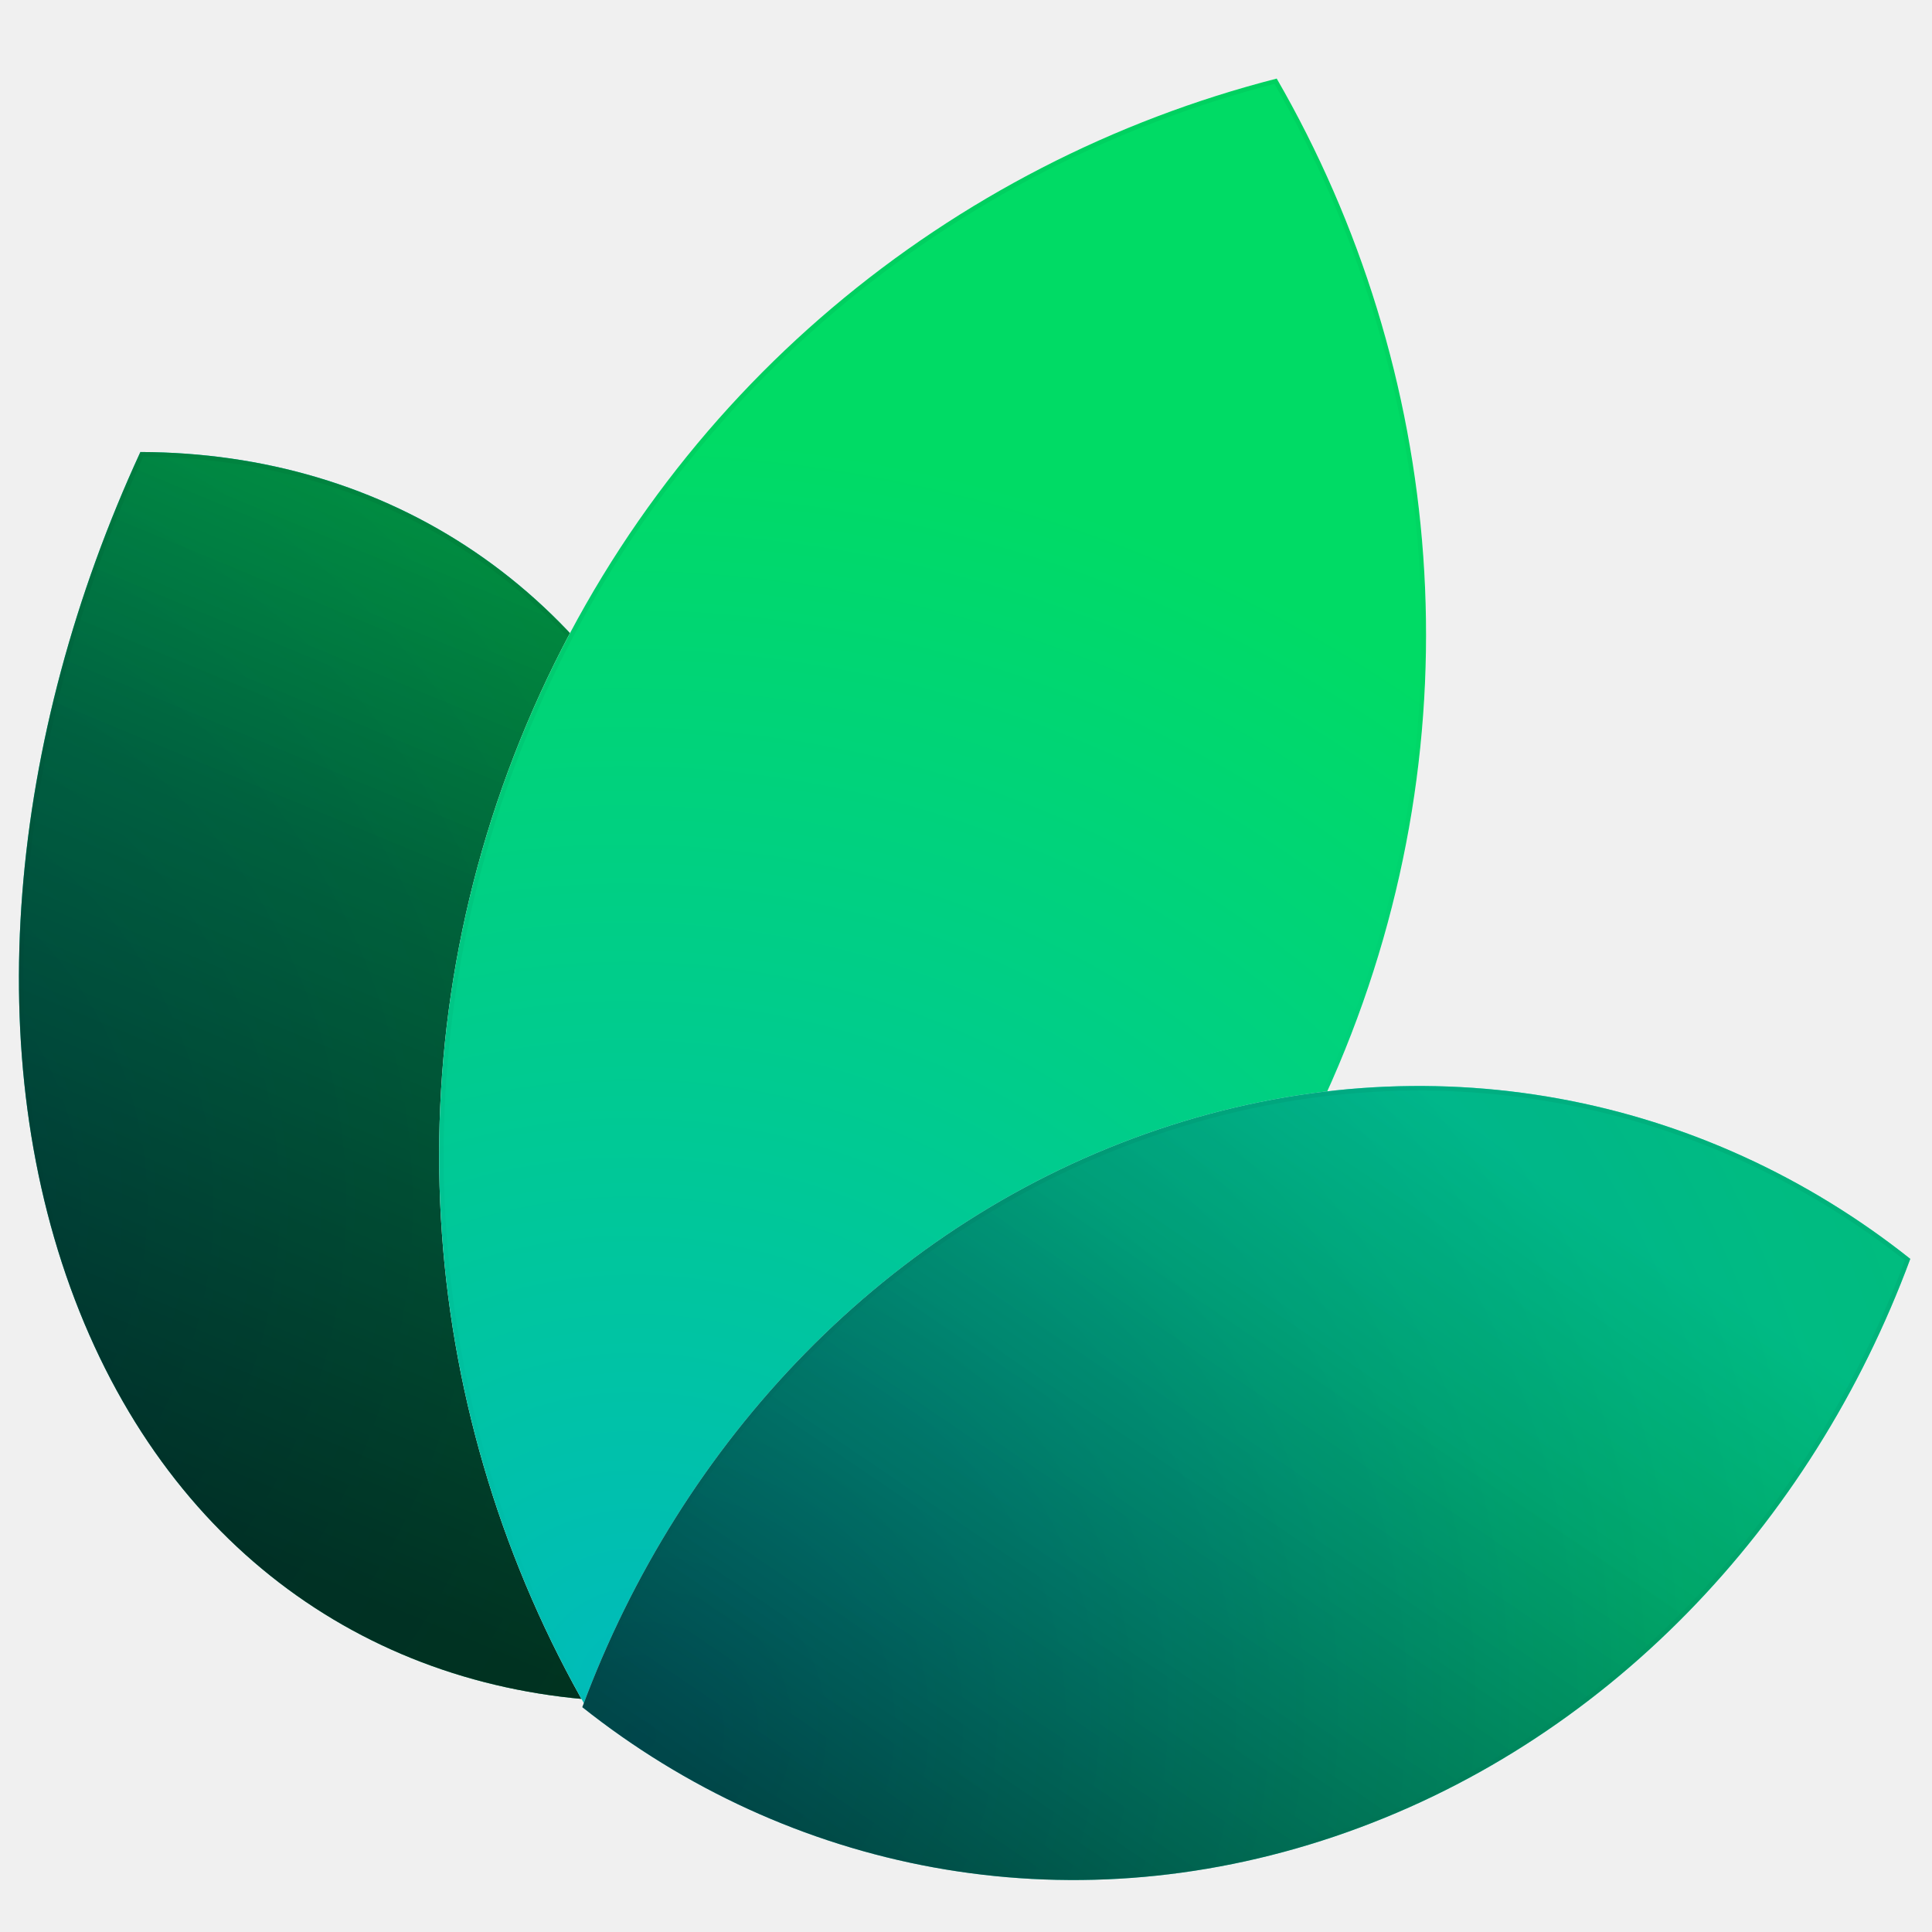
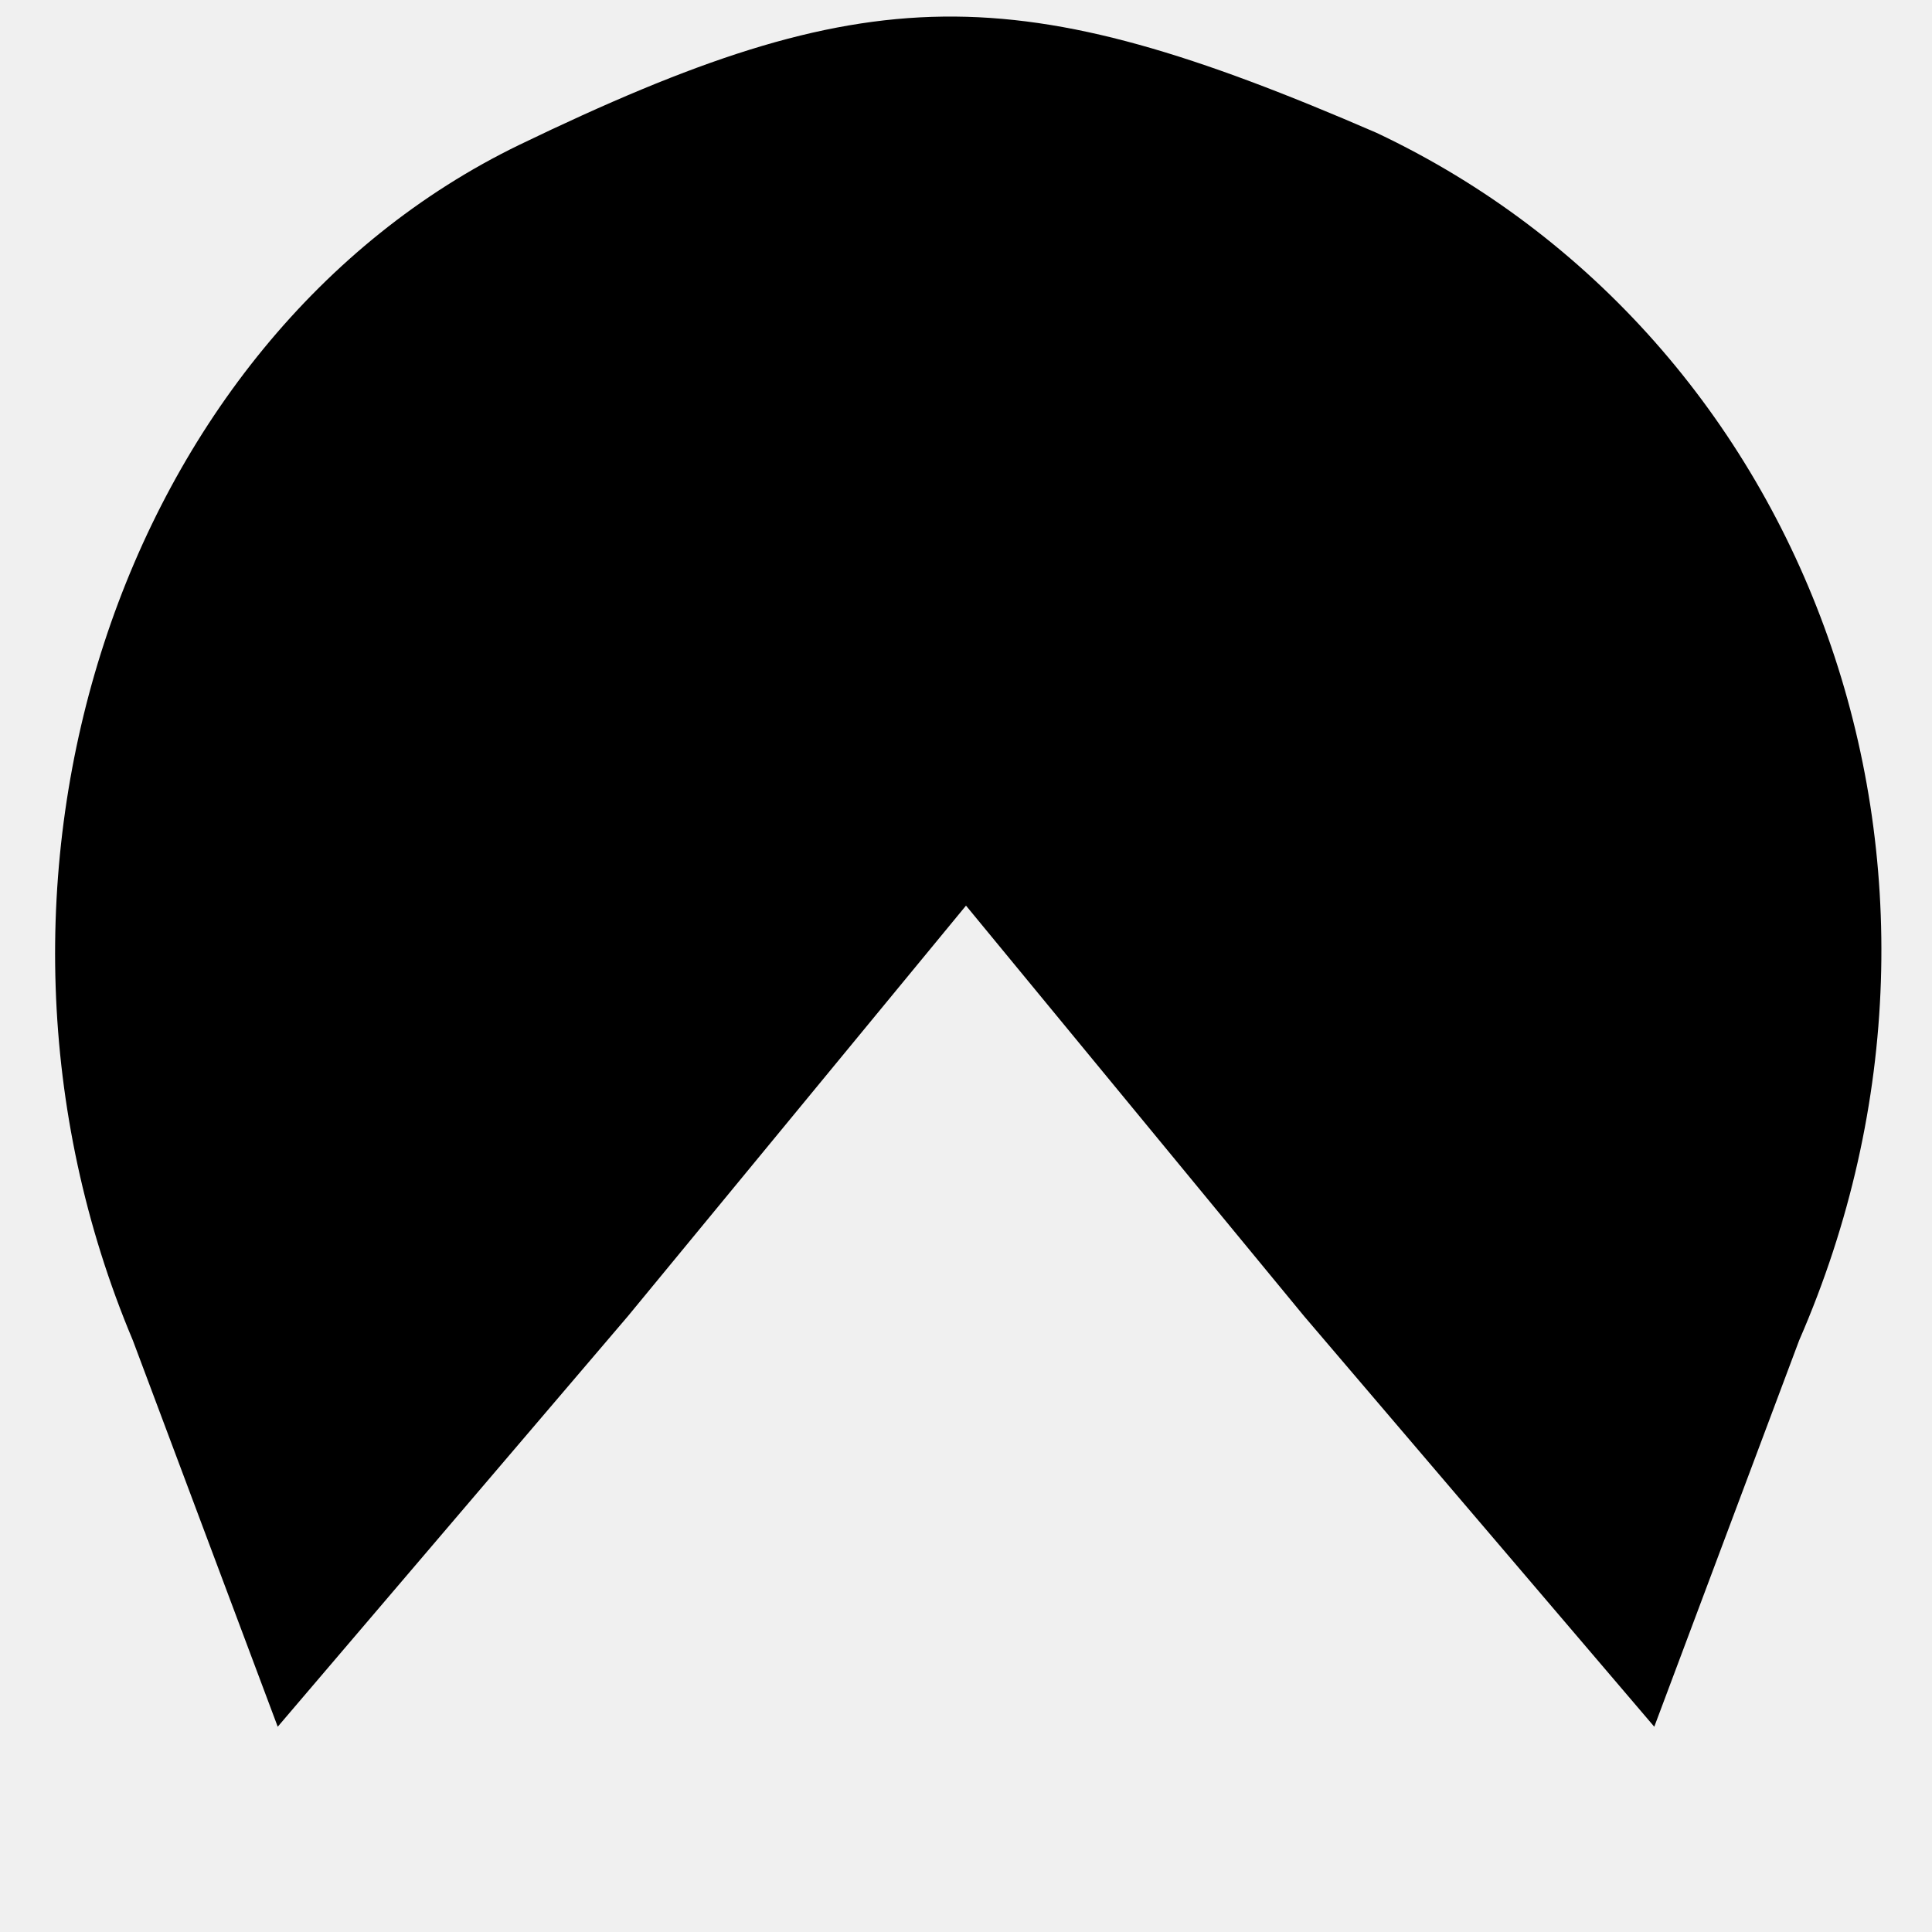
- <svg xmlns="http://www.w3.org/2000/svg" width="24" height="24" viewBox="0 0 24 24" fill="none">
-   <path d="M7.953 21.139C4.896 21.13 2.255 19.458 0.987 16.29C-0.28 13.121 0.109 9.163 1.744 5.615C4.801 5.624 7.442 7.296 8.71 10.465C9.977 13.633 9.588 17.591 7.953 21.139Z" fill="white" />
-   <path d="M7.953 21.139C4.896 21.13 2.255 19.458 0.987 16.29C-0.28 13.121 0.109 9.163 1.744 5.615C4.801 5.624 7.442 7.296 8.71 10.465C9.977 13.633 9.588 17.591 7.953 21.139Z" fill="url(#paint0_radial_101_2703)" />
-   <path d="M7.953 21.139C4.896 21.13 2.255 19.458 0.987 16.29C-0.28 13.121 0.109 9.163 1.744 5.615C4.801 5.624 7.442 7.296 8.71 10.465C9.977 13.633 9.588 17.591 7.953 21.139Z" fill="black" fill-opacity="0.5" style="mix-blend-mode:hard-light" />
-   <path d="M7.953 21.139C4.896 21.13 2.255 19.458 0.987 16.29C-0.28 13.121 0.109 9.163 1.744 5.615C4.801 5.624 7.442 7.296 8.71 10.465C9.977 13.633 9.588 17.591 7.953 21.139Z" fill="url(#paint1_linear_101_2703)" fill-opacity="0.5" style="mix-blend-mode:hard-light" />
-   <path d="M8.684 10.476C9.945 13.63 9.561 17.572 7.935 21.111C4.897 21.096 2.274 19.431 1.013 16.279C-0.248 13.124 0.136 9.182 1.762 5.643C4.8 5.659 7.423 7.324 8.684 10.476Z" stroke="url(#paint2_linear_101_2703)" stroke-opacity="0.05" stroke-width="0.056" />
-   <path d="M7.31 21.257C11.354 20.221 14.884 17.375 16.628 13.236C18.373 9.097 17.945 4.587 15.86 0.976C11.816 2.012 8.287 4.858 6.542 8.998C4.797 13.137 5.225 17.646 7.31 21.257Z" fill="white" />
-   <path d="M7.31 21.257C11.354 20.221 14.884 17.375 16.628 13.236C18.373 9.097 17.945 4.587 15.86 0.976C11.816 2.012 8.287 4.858 6.542 8.998C4.797 13.137 5.225 17.646 7.31 21.257Z" fill="url(#paint3_radial_101_2703)" />
-   <path d="M16.603 13.225C14.864 17.349 11.351 20.187 7.324 21.225C5.253 17.624 4.829 13.132 6.568 9.009C8.306 4.885 11.819 2.047 15.846 1.009C17.918 4.61 18.341 9.101 16.603 13.225Z" stroke="url(#paint4_linear_101_2703)" stroke-opacity="0.05" stroke-width="0.056" />
-   <path d="M7.234 21.207C9.789 23.237 13.21 23.951 16.577 22.814C19.944 21.677 22.506 18.945 23.73 15.638C21.175 13.608 17.754 12.894 14.387 14.031C11.02 15.168 8.458 17.901 7.234 21.207Z" fill="white" />
-   <path d="M7.234 21.207C9.789 23.237 13.21 23.951 16.577 22.814C19.944 21.677 22.506 18.945 23.73 15.638C21.175 13.608 17.754 12.894 14.387 14.031C11.02 15.168 8.458 17.901 7.234 21.207Z" fill="url(#paint5_radial_101_2703)" />
-   <path d="M7.234 21.207C9.789 23.237 13.21 23.951 16.577 22.814C19.944 21.677 22.506 18.945 23.73 15.638C21.175 13.608 17.754 12.894 14.387 14.031C11.02 15.168 8.458 17.901 7.234 21.207Z" fill="black" fill-opacity="0.2" style="mix-blend-mode:hard-light" />
-   <path d="M7.234 21.207C9.789 23.237 13.21 23.951 16.577 22.814C19.944 21.677 22.506 18.945 23.73 15.638C21.175 13.608 17.754 12.894 14.387 14.031C11.02 15.168 8.458 17.901 7.234 21.207Z" fill="url(#paint6_linear_101_2703)" fill-opacity="0.5" style="mix-blend-mode:hard-light" />
-   <path d="M16.568 22.787C13.218 23.918 9.814 23.212 7.267 21.198C8.492 17.907 11.044 15.189 14.396 14.058C17.747 12.927 21.15 13.633 23.697 15.648C22.472 18.938 19.92 21.656 16.568 22.787Z" stroke="url(#paint7_linear_101_2703)" stroke-opacity="0.05" stroke-width="0.056" />
-   <defs>
-     <radialGradient id="paint0_radial_101_2703" cx="0" cy="0" r="1" gradientUnits="userSpaceOnUse" gradientTransform="translate(-3.00503 15.023) rotate(-10.029) scale(17.9572 17.784)">
-       <stop stop-color="#00B0BB" />
-       <stop offset="1" stop-color="#00DB65" />
-     </radialGradient>
-     <linearGradient id="paint1_linear_101_2703" x1="7.39" y1="4.813" x2="1.63" y2="18.689" gradientUnits="userSpaceOnUse">
-       <stop stop-color="#18E299" />
-       <stop offset="1" />
-     </linearGradient>
-     <linearGradient id="paint2_linear_101_2703" x1="7.948" y1="8.016" x2="1.761" y2="18.746" gradientUnits="userSpaceOnUse">
-       <stop />
-       <stop offset="1" stop-opacity="0" />
-     </linearGradient>
-     <radialGradient id="paint3_radial_101_2703" cx="0" cy="0" r="1" gradientUnits="userSpaceOnUse" gradientTransform="translate(8.11404 20.8822) rotate(-75.7542) scale(21.6246 23.7772)">
-       <stop stop-color="#00BBBB" />
-       <stop offset="0.713" stop-color="#00DB65" />
-     </radialGradient>
-     <linearGradient id="paint4_linear_101_2703" x1="7.602" y1="5.871" x2="15.556" y2="16.372" gradientUnits="userSpaceOnUse">
-       <stop />
-       <stop offset="1" stop-opacity="0" />
-     </linearGradient>
-     <radialGradient id="paint5_radial_101_2703" cx="0" cy="0" r="1" gradientUnits="userSpaceOnUse" gradientTransform="translate(7.84537 21.5181) rotate(-20.3525) scale(18.5603 17.32)">
-       <stop stop-color="#00B0BB" />
-       <stop offset="1" stop-color="#00DB65" />
-     </radialGradient>
-     <linearGradient id="paint6_linear_101_2703" x1="16.808" y1="13.007" x2="10.041" y2="22.994" gradientUnits="userSpaceOnUse">
-       <stop stop-color="#00B1BC" />
-       <stop offset="1" />
-     </linearGradient>
-     <linearGradient id="paint7_linear_101_2703" x1="16.808" y1="13.007" x2="14.169" y2="23.841" gradientUnits="userSpaceOnUse">
-       <stop />
-       <stop offset="1" stop-opacity="0" />
-     </linearGradient>
-   </defs>
+ <svg xmlns="http://www.w3.org/2000/svg" version="1.0" width="16pt" height="16pt" viewBox="0 0 16 16" preserveAspectRatio="xMidYMid meet">
+   <g transform="translate(0,16) scale(0.1,-0.1)" fill="#000000" stroke="none">
+     <path d="M43 148 c-33 -16 -48 -61 -32 -99 l12 -32 29 34 28 34 28 -34 29 -34 12 32 c17 39 1 83 -35 100 -30 13 -42 13 -71 -1z" />
+   </g>
</svg>
